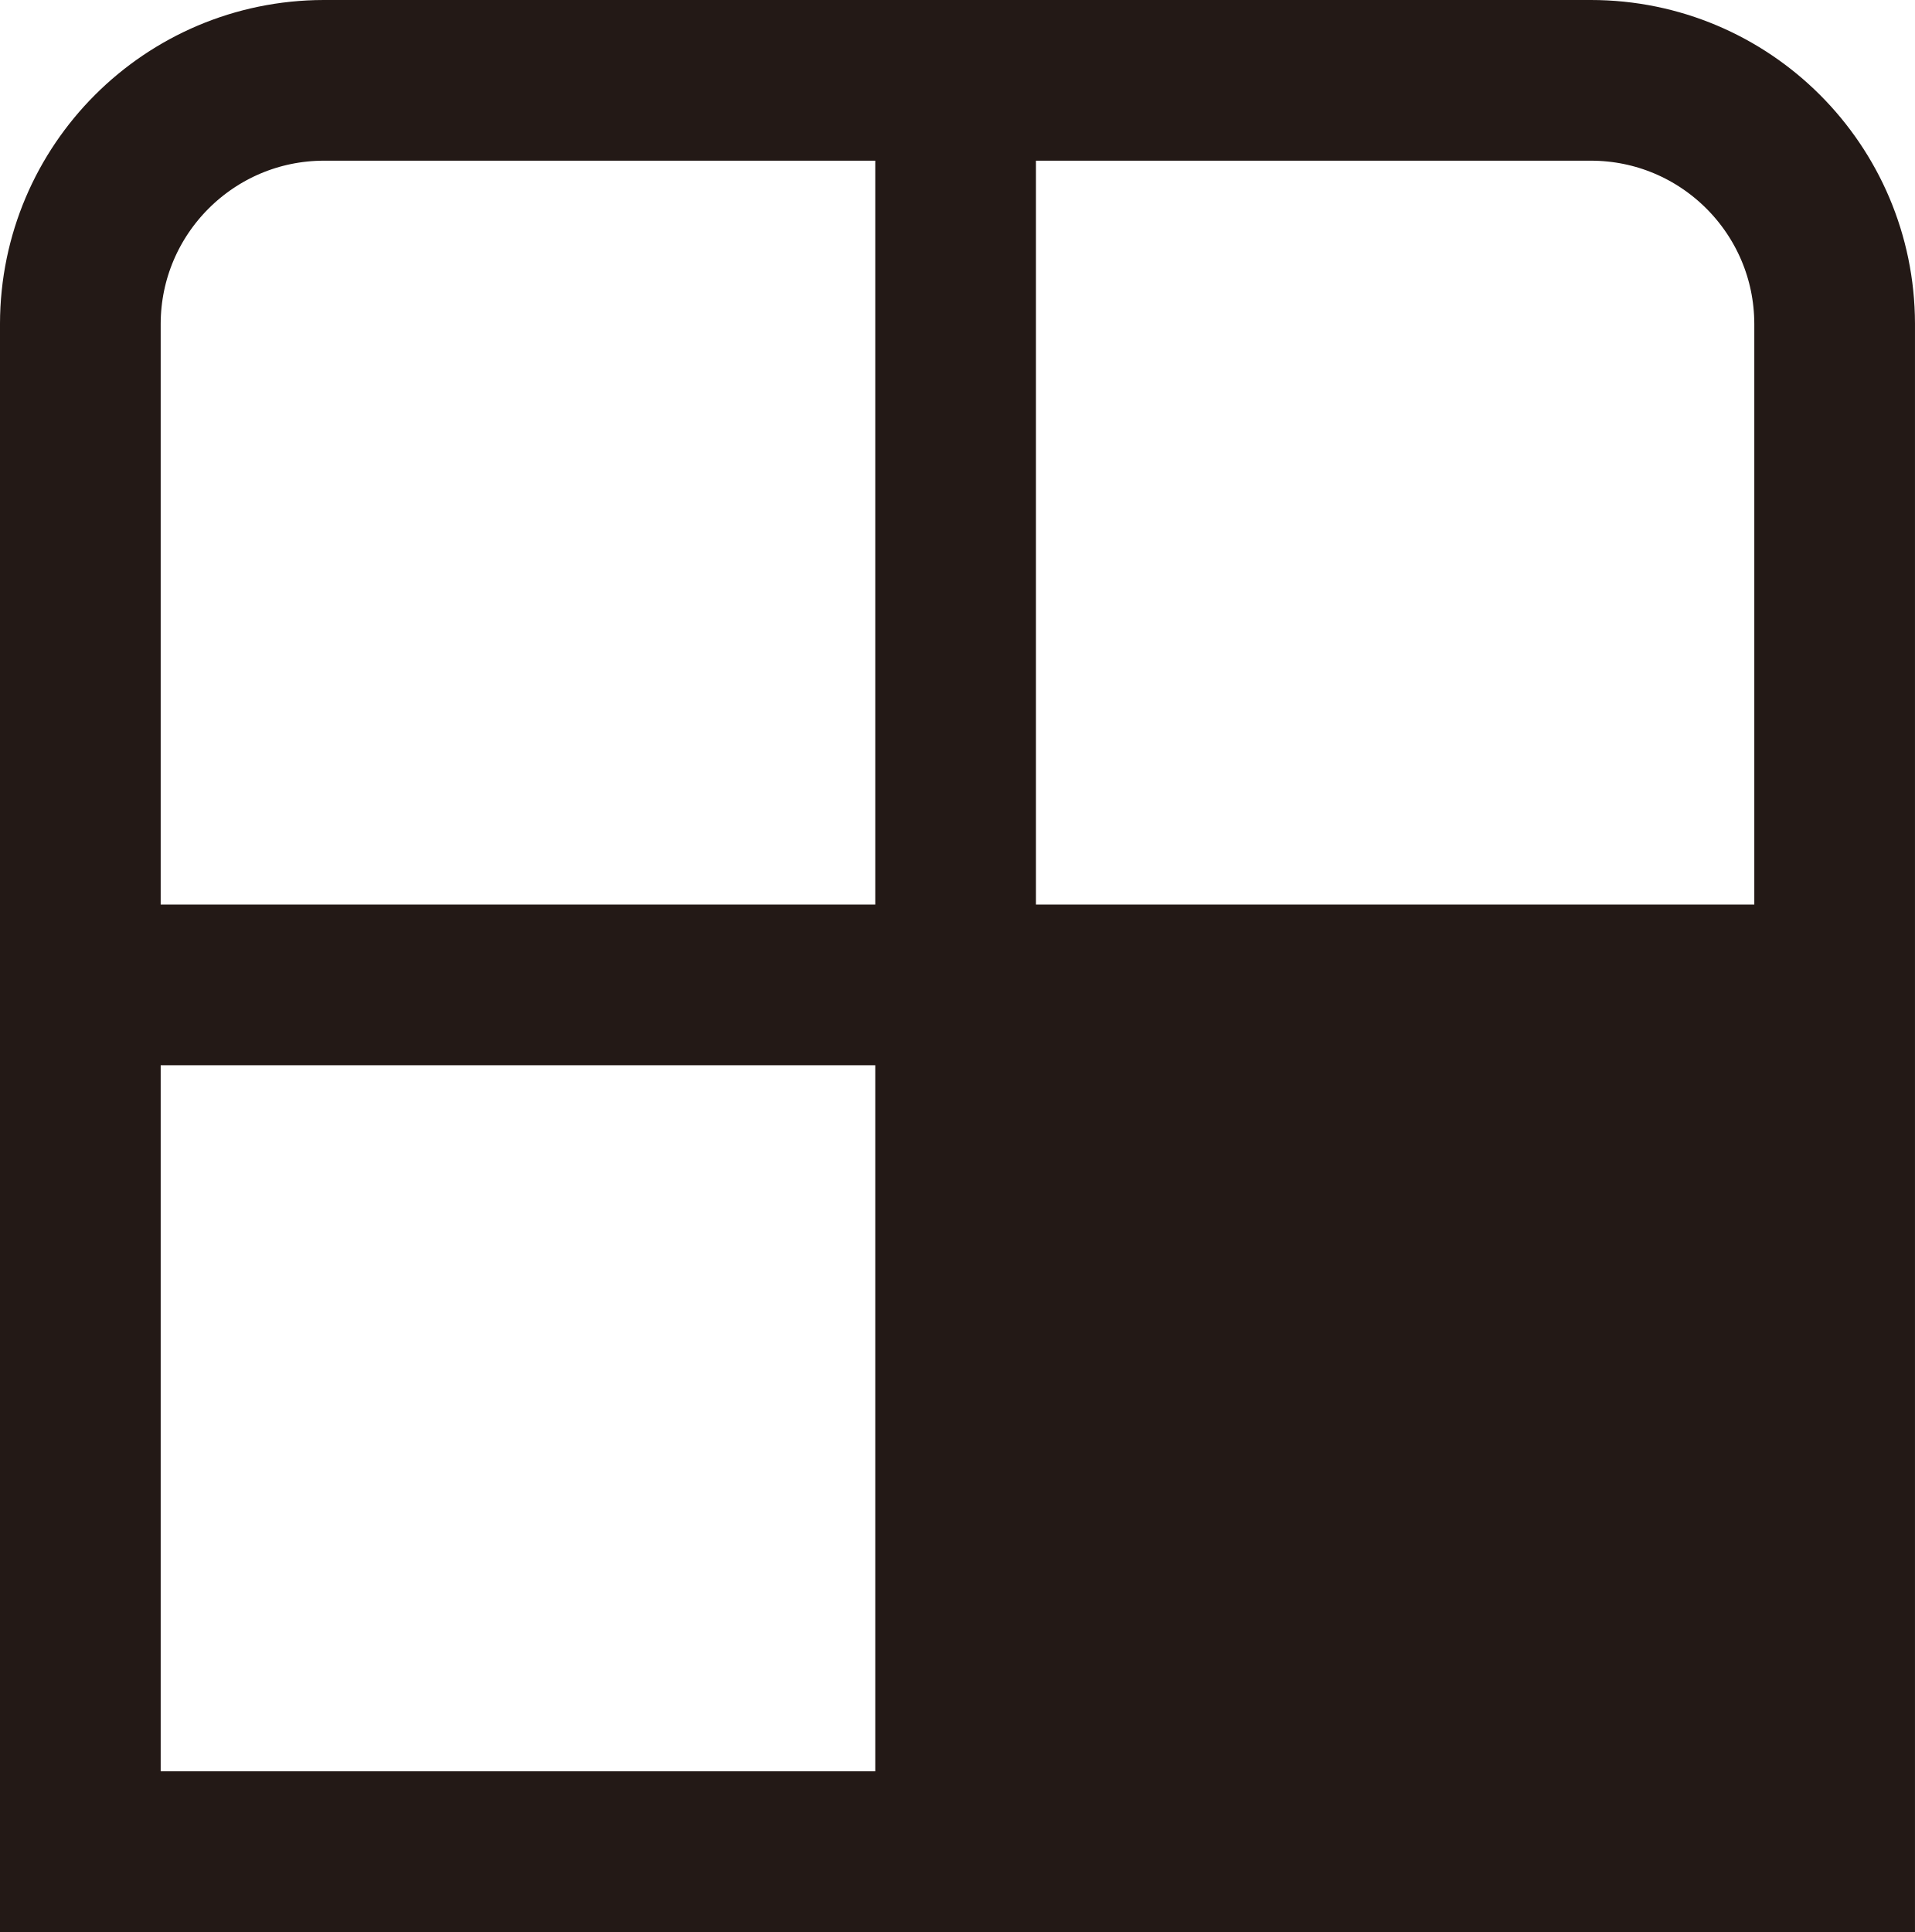
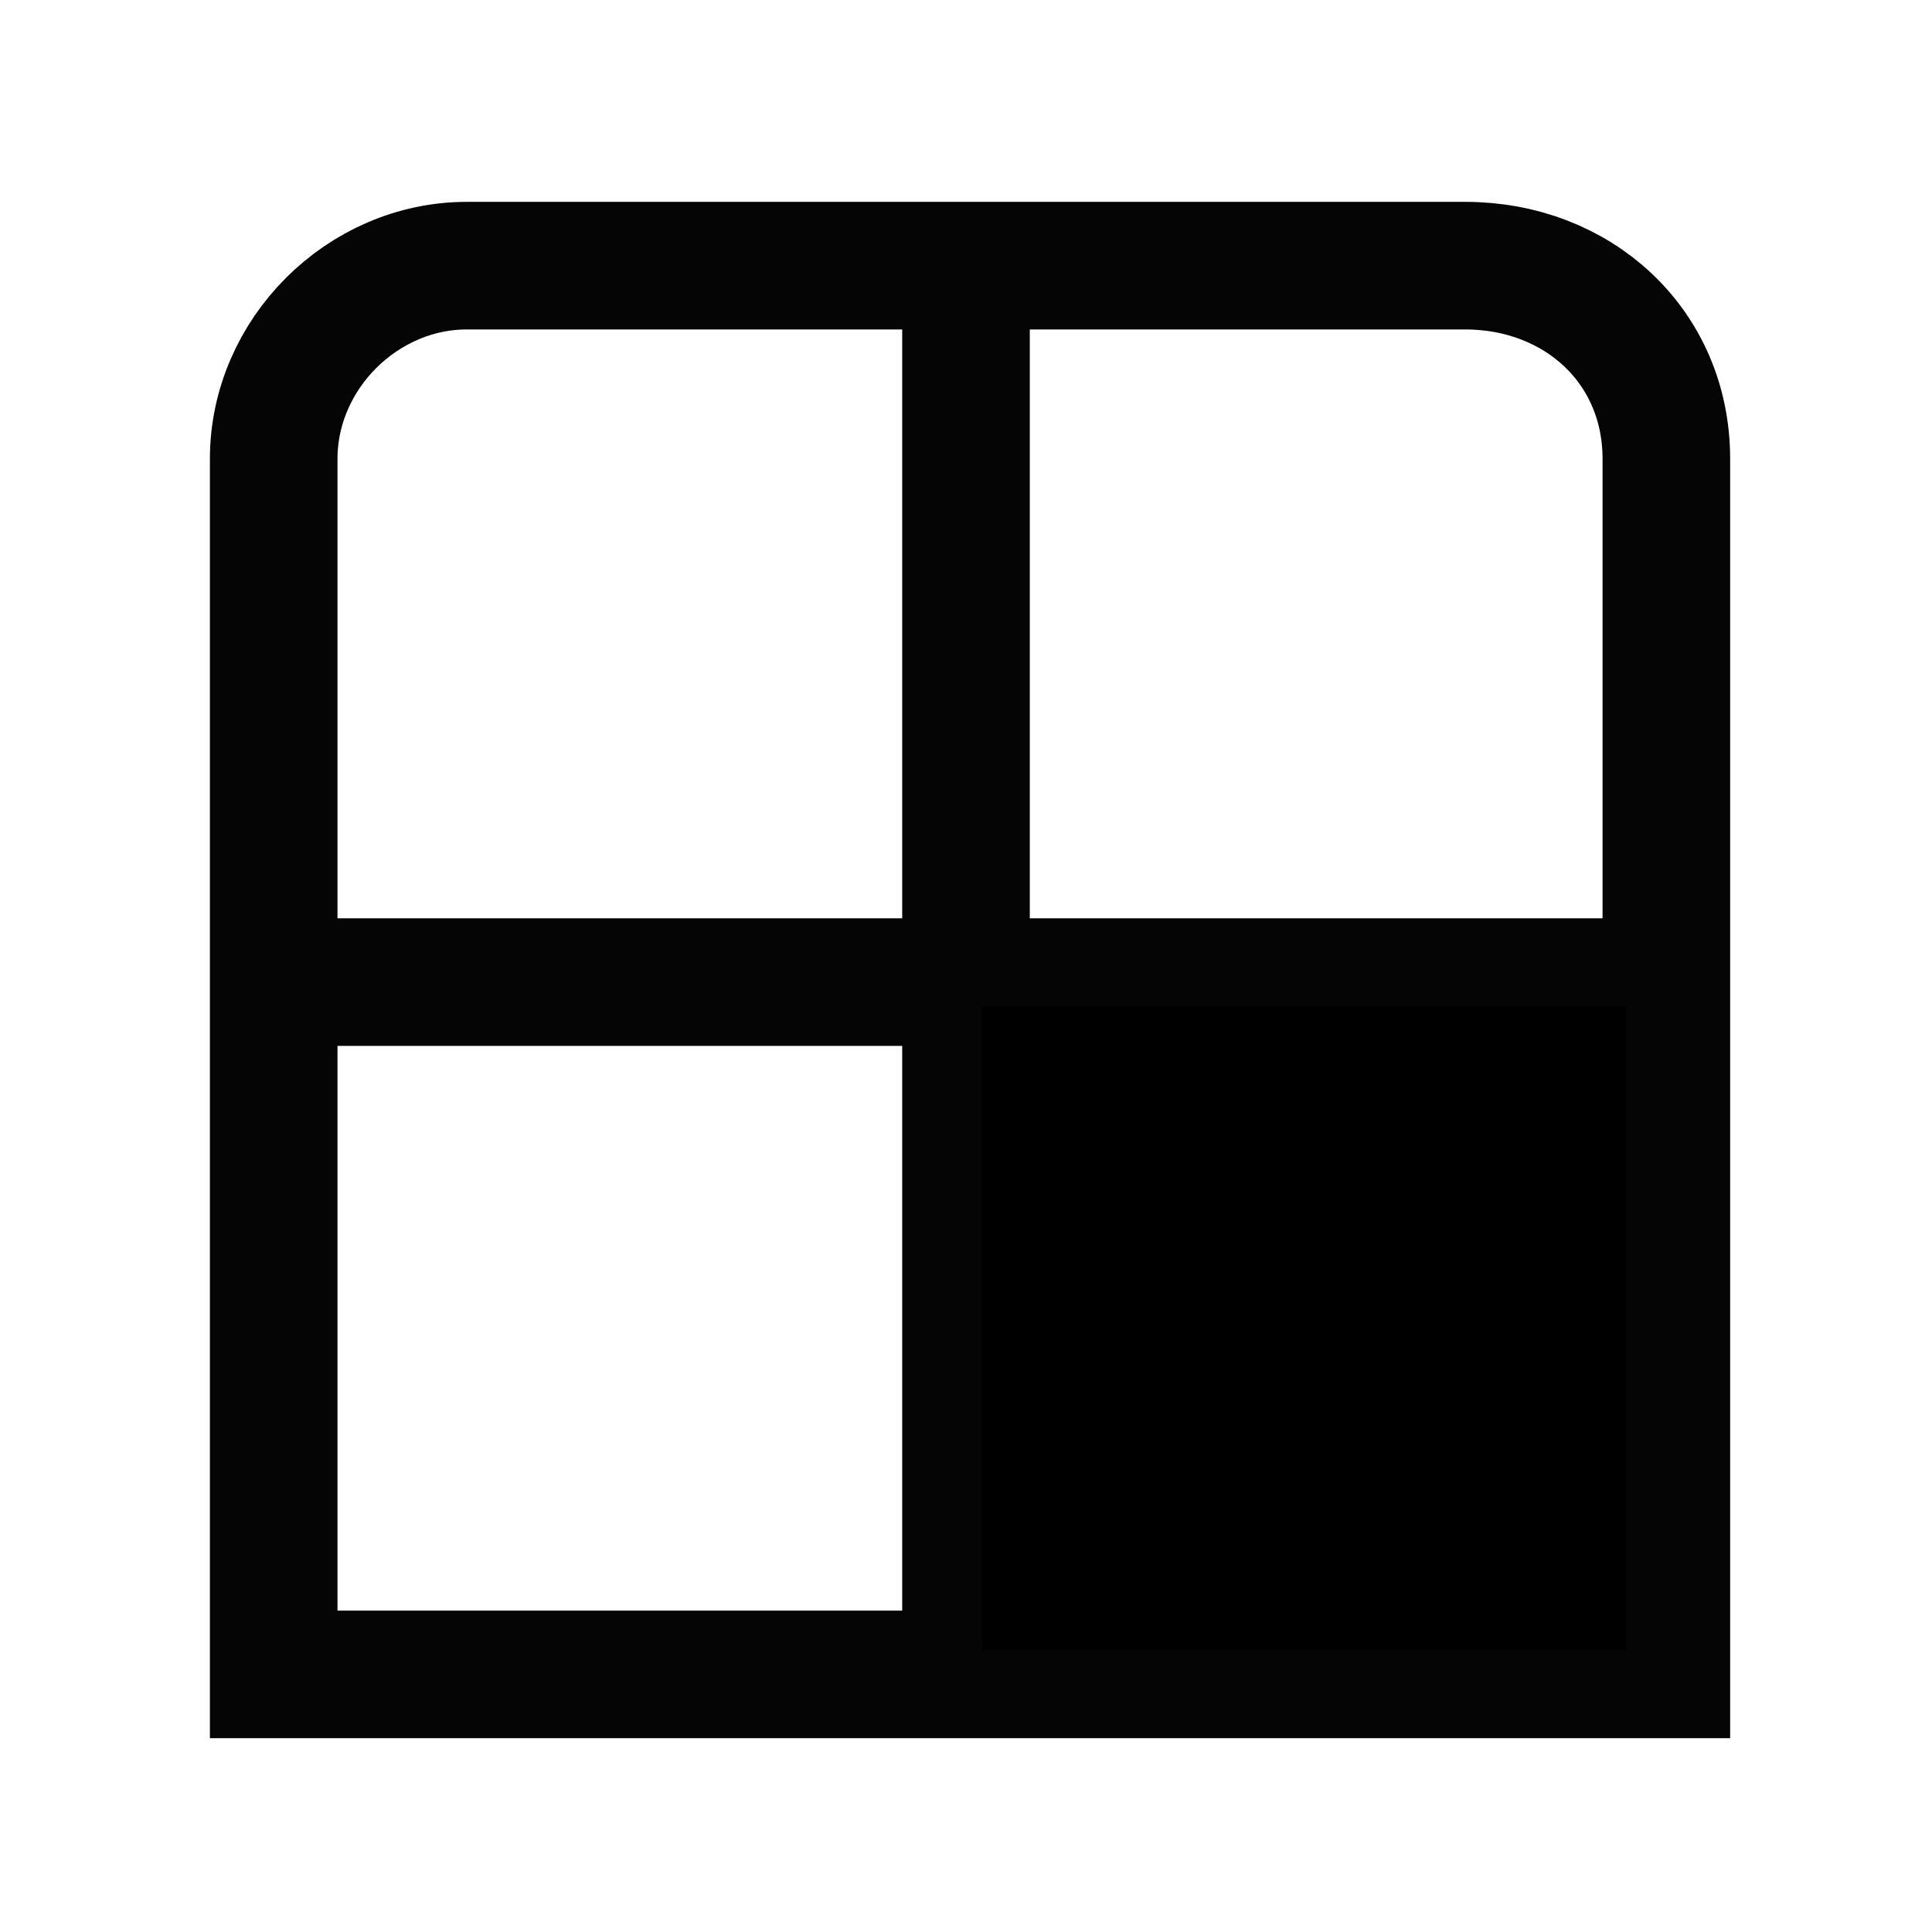
- <svg xmlns="http://www.w3.org/2000/svg" viewBox="0 0 40.52 40.88">
-   <defs>
-     <style>.cls-1{fill:none;stroke:#231916;stroke-miterlimit:10;stroke-width:3.4px;}.cls-2{fill:#231916;}</style>
-   </defs>
-   <g id="Layer_2" data-name="Layer 2">
-     <g id="레이어_1" data-name="레이어 1">
-       <path class="cls-1" d="M33.66,1.7H6.85A5.16,5.16,0,0,0,1.7,6.85V39.18H38.82V6.85A5.16,5.16,0,0,0,33.66,1.7Z" />
-       <line class="cls-1" x1="38.29" y1="20.84" x2="2.15" y2="20.84" />
-       <line class="cls-1" x1="20.22" y1="38.72" x2="20.22" y2="2.58" />
-       <rect class="cls-2" x="20.77" y="21.47" width="17.25" height="17.07" />
-     </g>
+ <svg xmlns="http://www.w3.org/2000/svg" version="1.2" baseProfile="tiny" id="레이어_1" x="0px" y="0px" viewBox="0 0 24 24" overflow="visible" xml:space="preserve">
+   <g>
+     <path fill="none" stroke="#050505" stroke-width="1.585" stroke-miterlimit="10" d="M18.2,3.3H5.8c-1.3,0-2.4,1.1-2.4,2.4v7.4v5.1   v2.6h17.3v-2.6v-5.1V5.7C20.7,4.3,19.6,3.3,18.2,3.3z" />
+     <line fill="none" stroke="#050505" stroke-width="1.585" stroke-miterlimit="10" x1="20.4" y1="12.2" x2="3.6" y2="12.2" />
+     <line fill="none" stroke="#050505" stroke-width="1.585" stroke-miterlimit="10" x1="12" y1="20.5" x2="12" y2="3.7" />
+     <rect x="12.2" y="12.5" width="8" height="8" />
  </g>
</svg>
